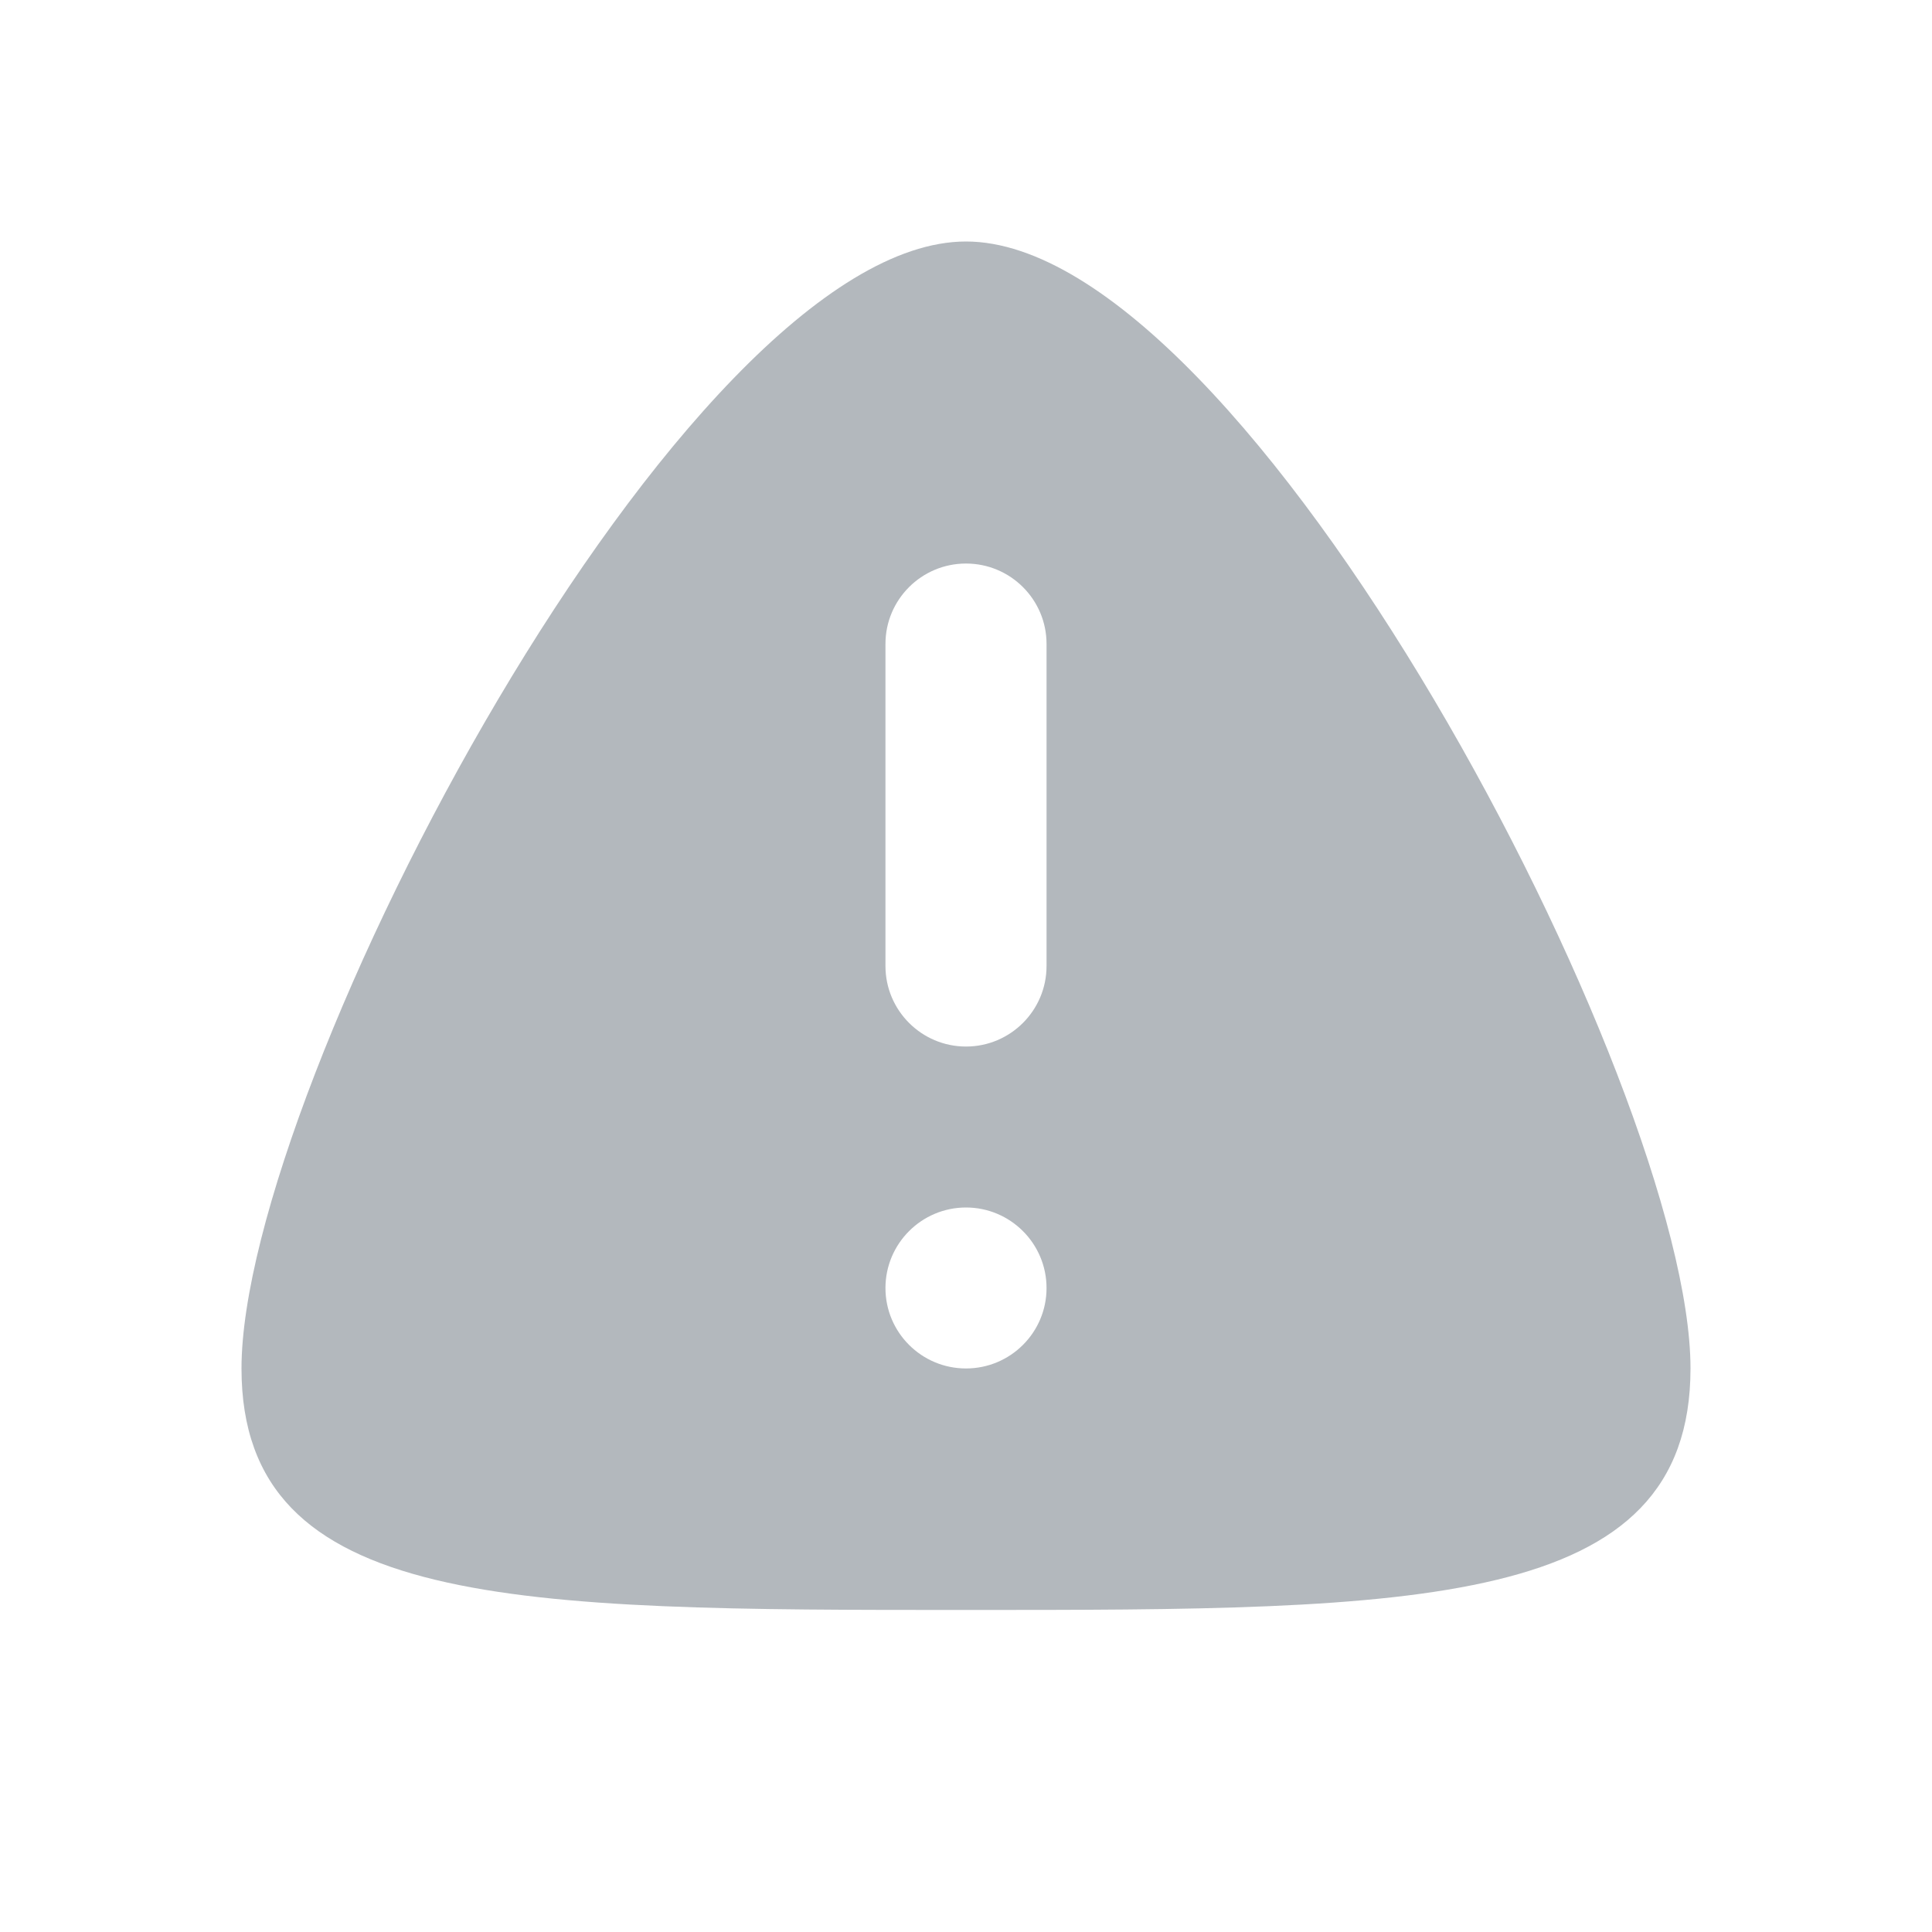
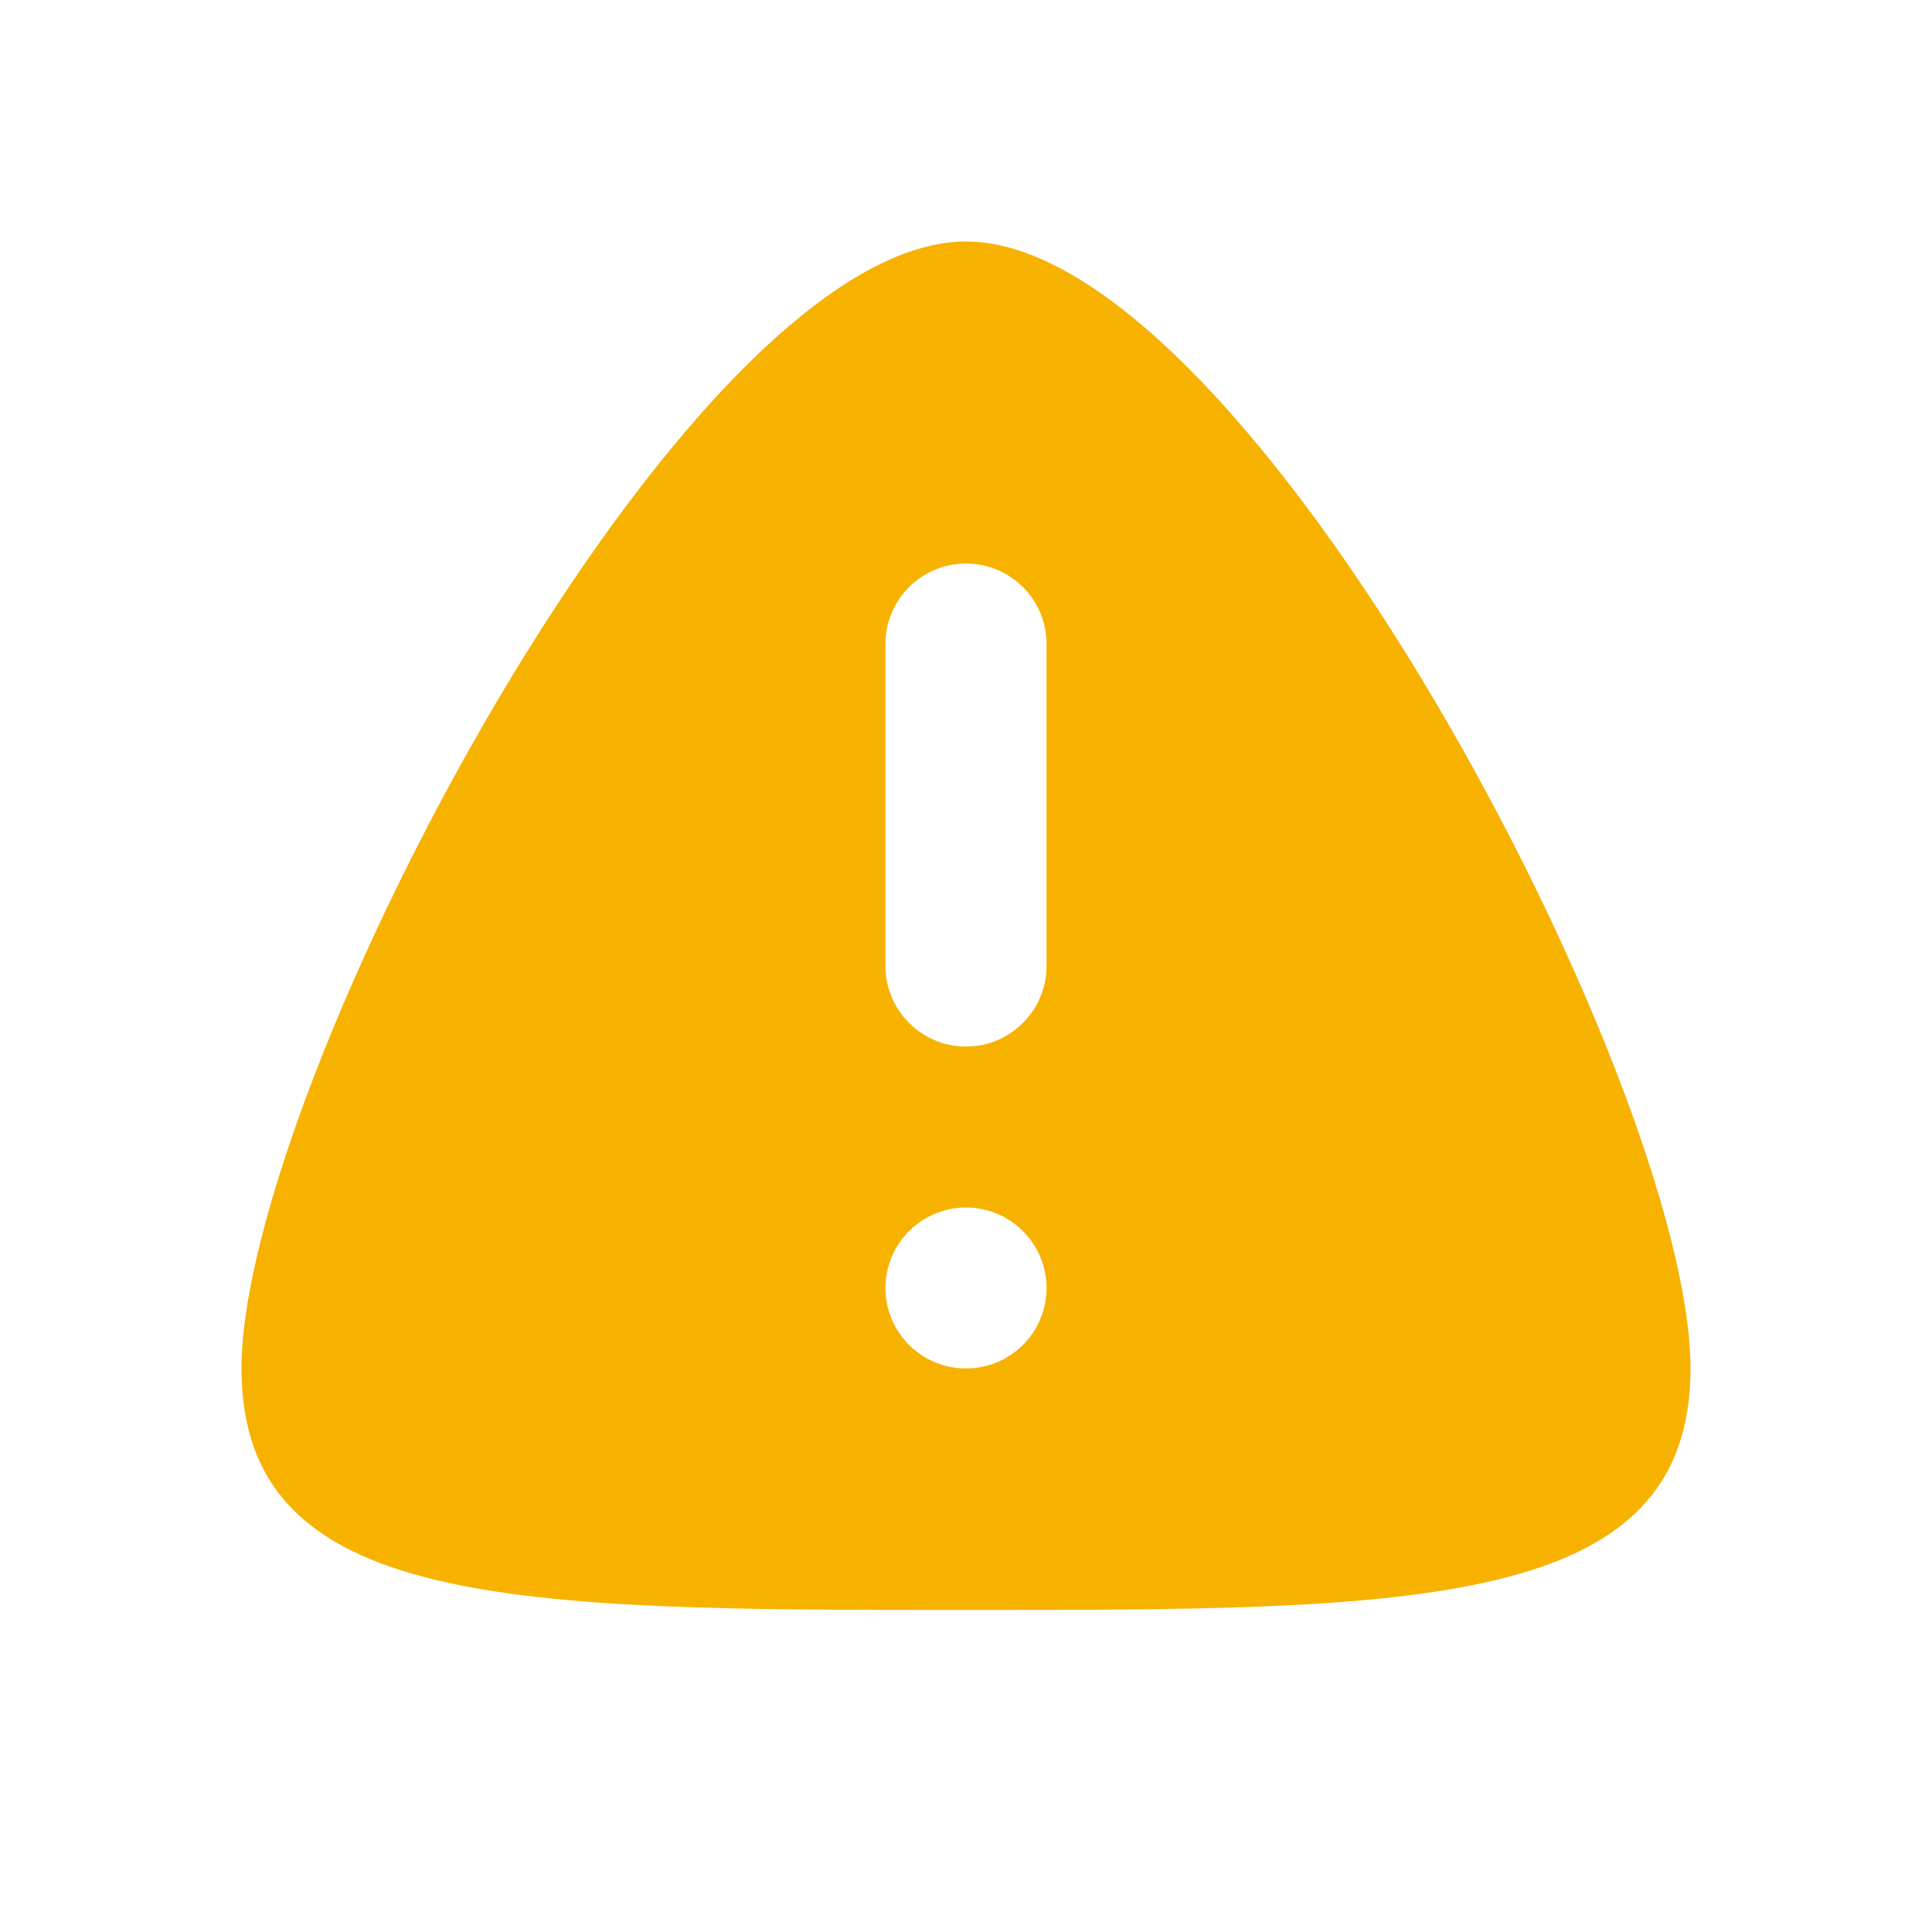
<svg xmlns="http://www.w3.org/2000/svg" width="16" height="16" viewBox="0 0 16 16" fill="none">
+   <style>path{fill:#F7B200;fill-opacity:1}</style>
  <path d="M8 13.333C11.723 13.333 14 13.333 14 11.333C14 9 10.333 2 8 2C5.667 2 2 9 2 11.333C2 13.333 4.277 13.333 8 13.333ZM7.333 5.333C7.333 4.965 7.632 4.667 8 4.667C8.368 4.667 8.667 4.965 8.667 5.333V8C8.667 8.368 8.368 8.667 8 8.667C7.632 8.667 7.333 8.368 7.333 8V5.333ZM8.667 10.667C8.667 11.035 8.368 11.333 8 11.333C7.632 11.333 7.333 11.035 7.333 10.667C7.333 10.299 7.632 10 8 10C8.368 10 8.667 10.299 8.667 10.667Z" fill="#001122" fill-opacity="0.3" />
</svg>
